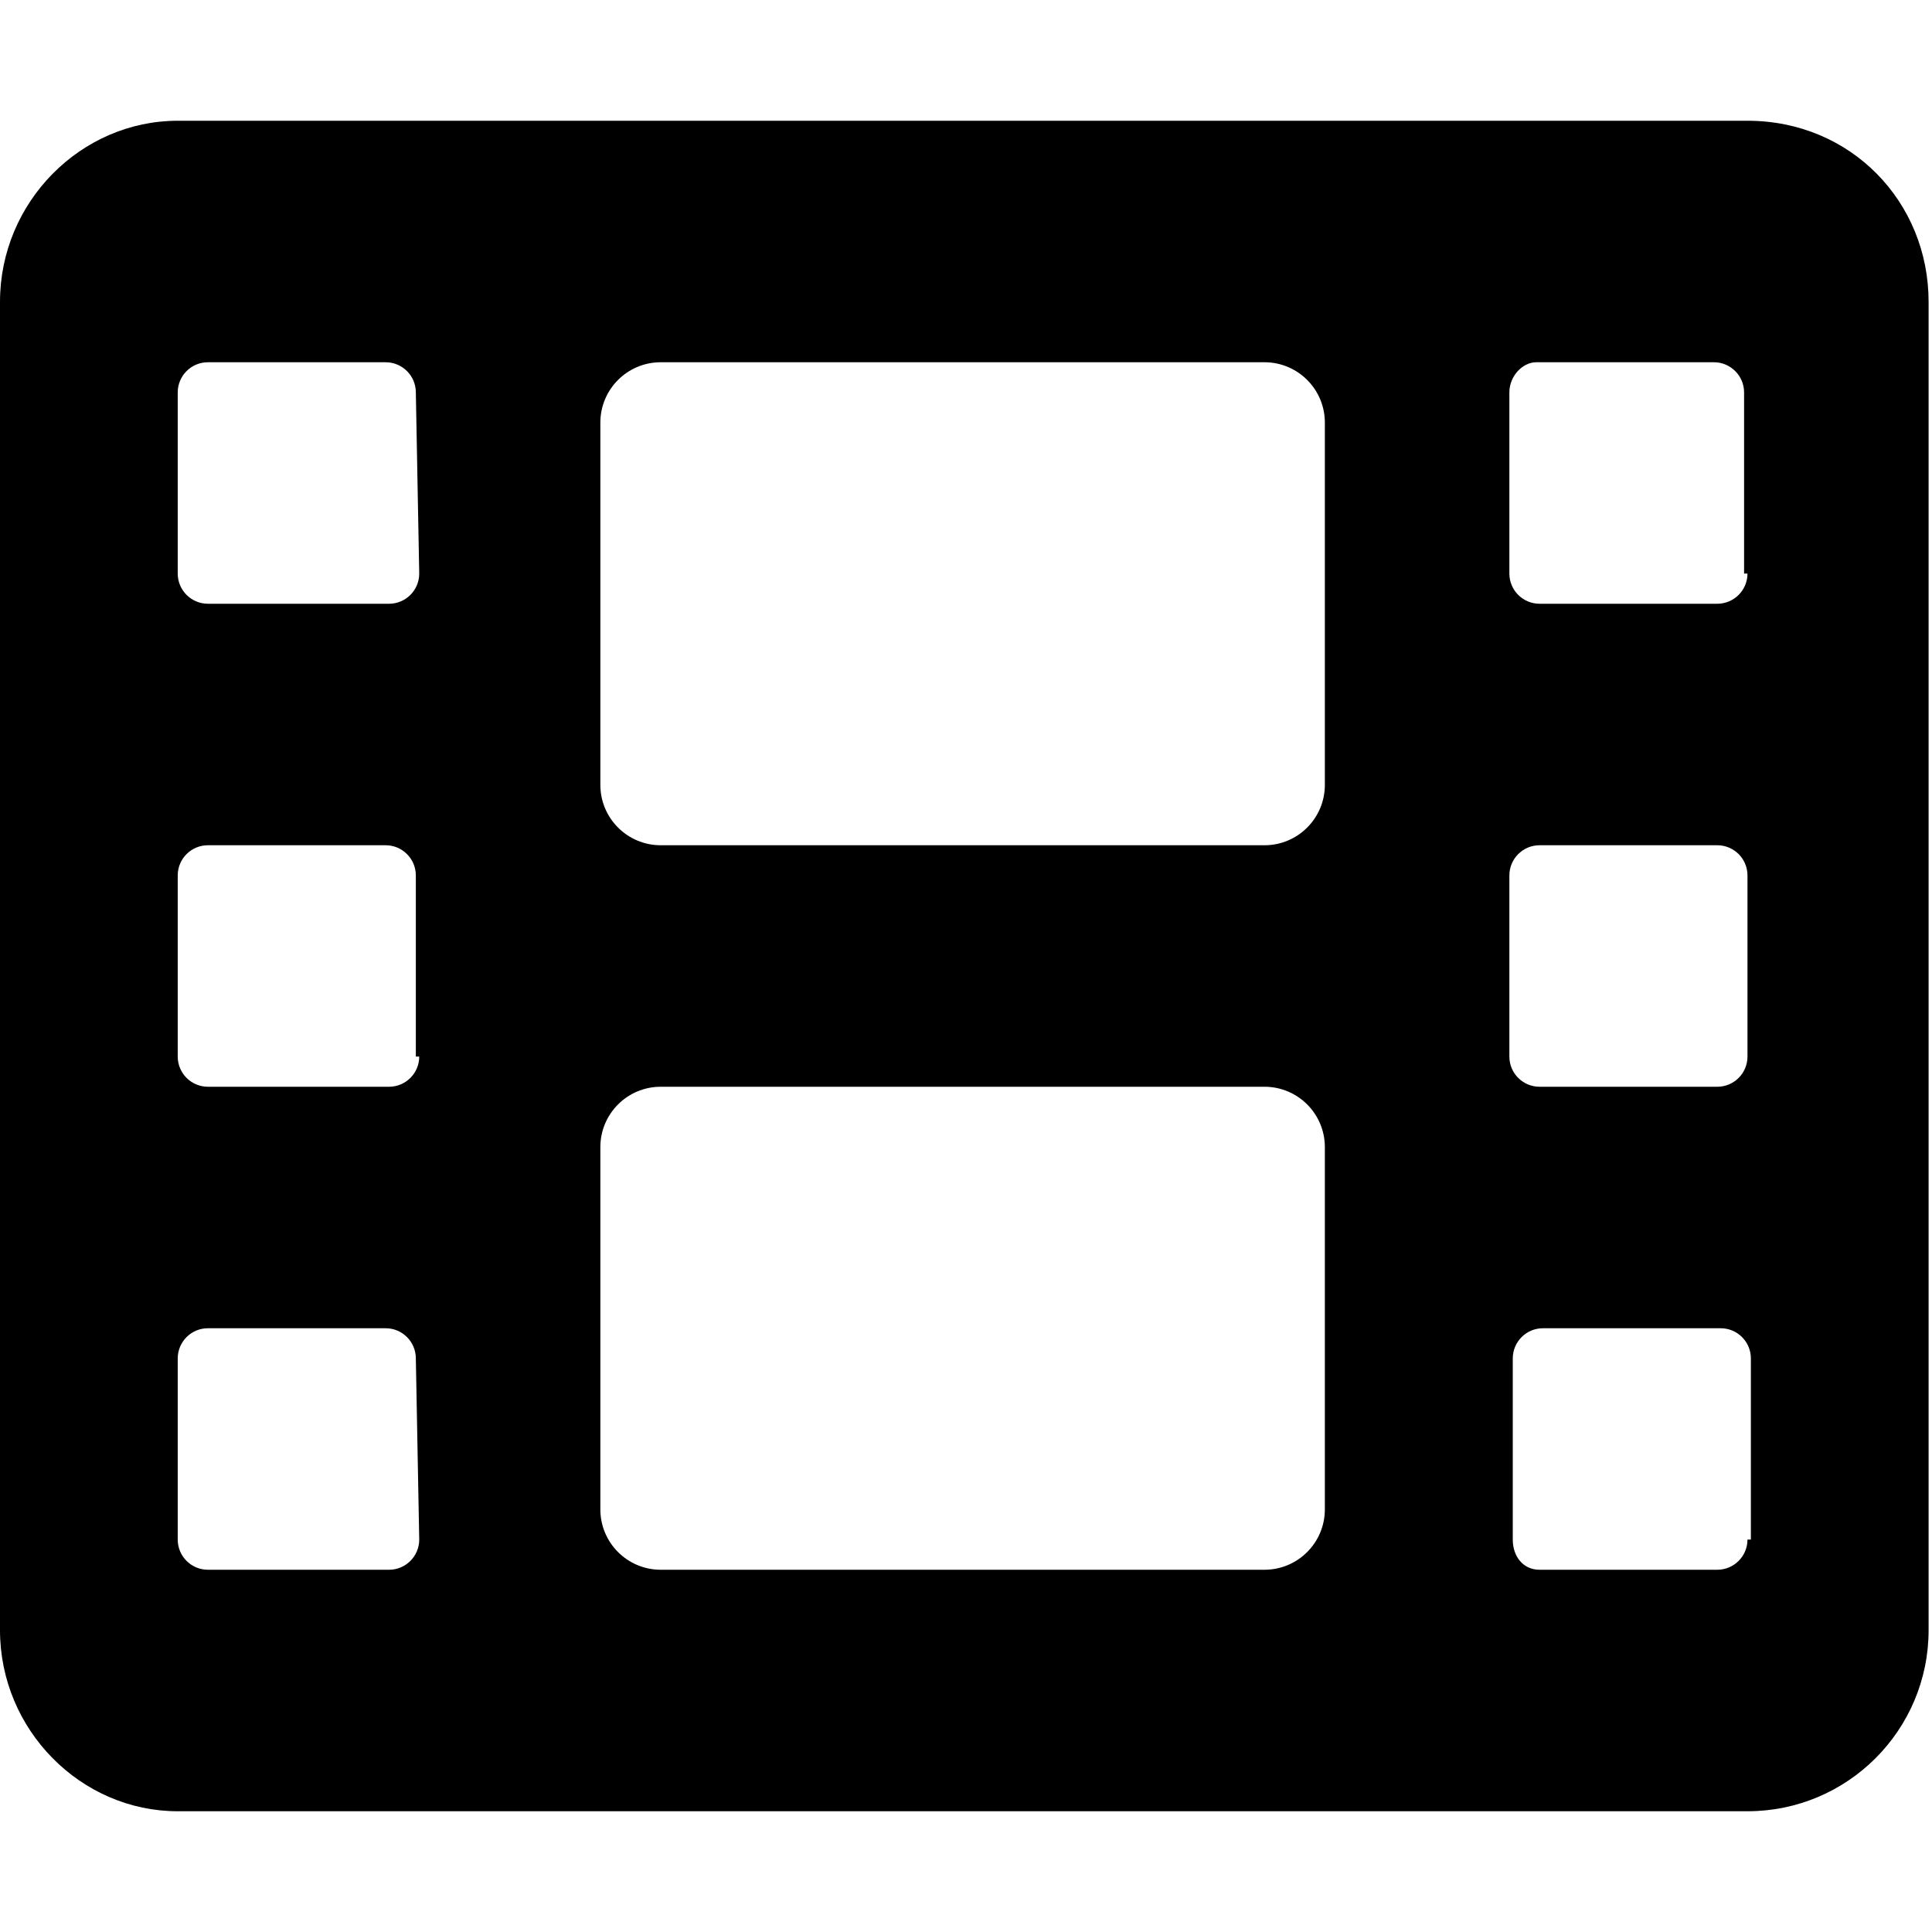
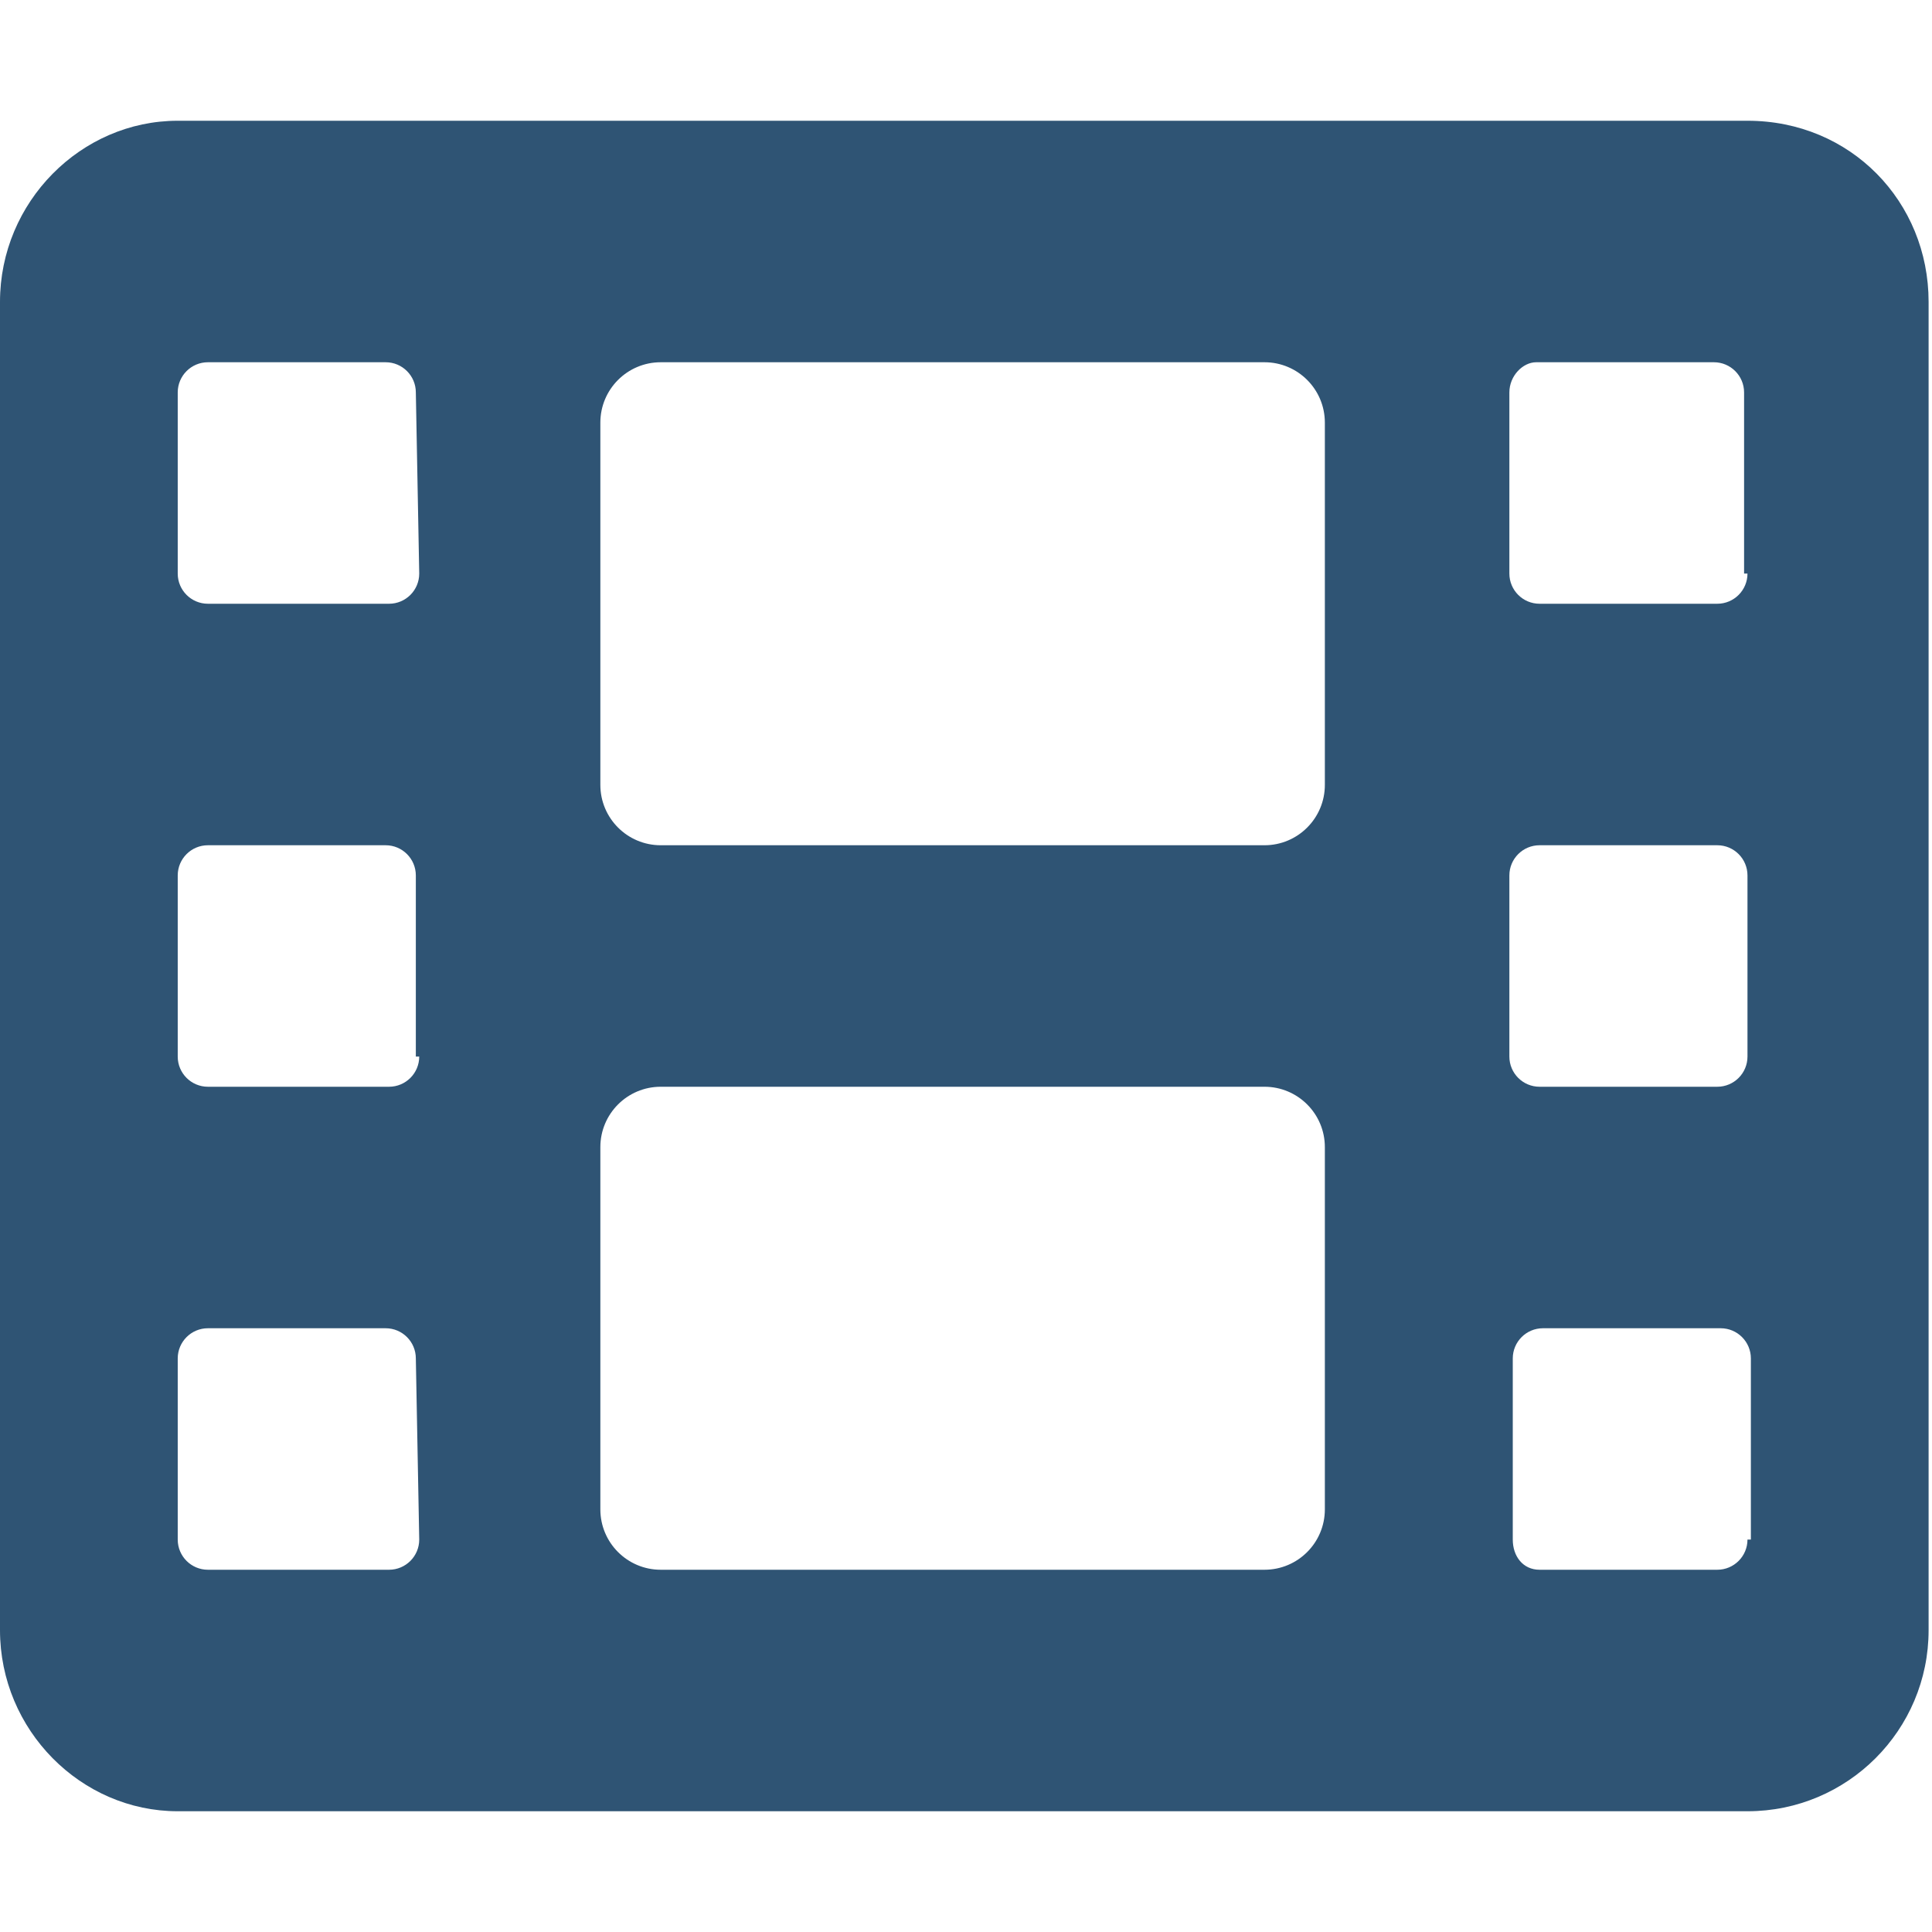
<svg xmlns="http://www.w3.org/2000/svg" viewBox="0 0 512 512">
-   <path fill="currentColor" d="M463.1 32h-416C21.49 32-0 53.49-0 80v352c0 26.51 21.49 48 47.1 48h416c26.51 0 48-21.49 48-48v-352C511.1 53.49 490.5 32 463.1 32zM111.1 408c0 4.418-3.582 8-8 8H55.1c-4.418 0-8-3.582-8-8v-48c0-4.418 3.582-8 8-8h47.1c4.418 0 8 3.582 8 8L111.1 408zM111.1 280c0 4.418-3.582 8-8 8H55.1c-4.418 0-8-3.582-8-8v-48c0-4.418 3.582-8 8-8h47.1c4.418 0 8 3.582 8 8V280zM111.1 152c0 4.418-3.582 8-8 8H55.1c-4.418 0-8-3.582-8-8v-48c0-4.418 3.582-8 8-8h47.1c4.418 0 8 3.582 8 8L111.1 152zM351.1 400c0 8.836-7.164 16-16 16H175.1c-8.836 0-16-7.164-16-16v-96c0-8.838 7.164-16 16-16h160c8.836 0 16 7.162 16 16V400zM351.1 208c0 8.836-7.164 16-16 16H175.1c-8.836 0-16-7.164-16-16v-96c0-8.838 7.164-16 16-16h160c8.836 0 16 7.162 16 16V208zM463.1 408c0 4.418-3.582 8-8 8h-47.1c-4.418 0-7.1-3.582-7.1-8l0-48c0-4.418 3.582-8 8-8h47.1c4.418 0 8 3.582 8 8V408zM463.1 280c0 4.418-3.582 8-8 8h-47.1c-4.418 0-8-3.582-8-8v-48c0-4.418 3.582-8 8-8h47.1c4.418 0 8 3.582 8 8V280zM463.1 152c0 4.418-3.582 8-8 8h-47.1c-4.418 0-8-3.582-8-8l0-48c0-4.418 3.582-8 7.1-8h47.1c4.418 0 8 3.582 8 8V152z" />
+   <path fill="#2F5474" d="M463.1 32h-416C21.49 32-0 53.49-0 80v352c0 26.51 21.49 48 47.1 48h416c26.51 0 48-21.49 48-48v-352C511.1 53.49 490.5 32 463.1 32zM111.1 408c0 4.418-3.582 8-8 8H55.1c-4.418 0-8-3.582-8-8v-48c0-4.418 3.582-8 8-8h47.1c4.418 0 8 3.582 8 8L111.1 408zM111.1 280c0 4.418-3.582 8-8 8H55.1c-4.418 0-8-3.582-8-8v-48c0-4.418 3.582-8 8-8h47.1c4.418 0 8 3.582 8 8V280zM111.1 152c0 4.418-3.582 8-8 8H55.1c-4.418 0-8-3.582-8-8v-48c0-4.418 3.582-8 8-8h47.1c4.418 0 8 3.582 8 8L111.1 152zM351.1 400c0 8.836-7.164 16-16 16H175.1c-8.836 0-16-7.164-16-16v-96c0-8.838 7.164-16 16-16h160c8.836 0 16 7.162 16 16V400zM351.1 208c0 8.836-7.164 16-16 16H175.1c-8.836 0-16-7.164-16-16v-96c0-8.838 7.164-16 16-16h160c8.836 0 16 7.162 16 16V208zM463.1 408c0 4.418-3.582 8-8 8h-47.1c-4.418 0-7.1-3.582-7.1-8l0-48c0-4.418 3.582-8 8-8h47.1c4.418 0 8 3.582 8 8V408zM463.1 280c0 4.418-3.582 8-8 8h-47.1c-4.418 0-8-3.582-8-8v-48c0-4.418 3.582-8 8-8h47.1c4.418 0 8 3.582 8 8V280zM463.1 152c0 4.418-3.582 8-8 8h-47.1c-4.418 0-8-3.582-8-8l0-48c0-4.418 3.582-8 7.1-8h47.1c4.418 0 8 3.582 8 8V152z" />
</svg>
